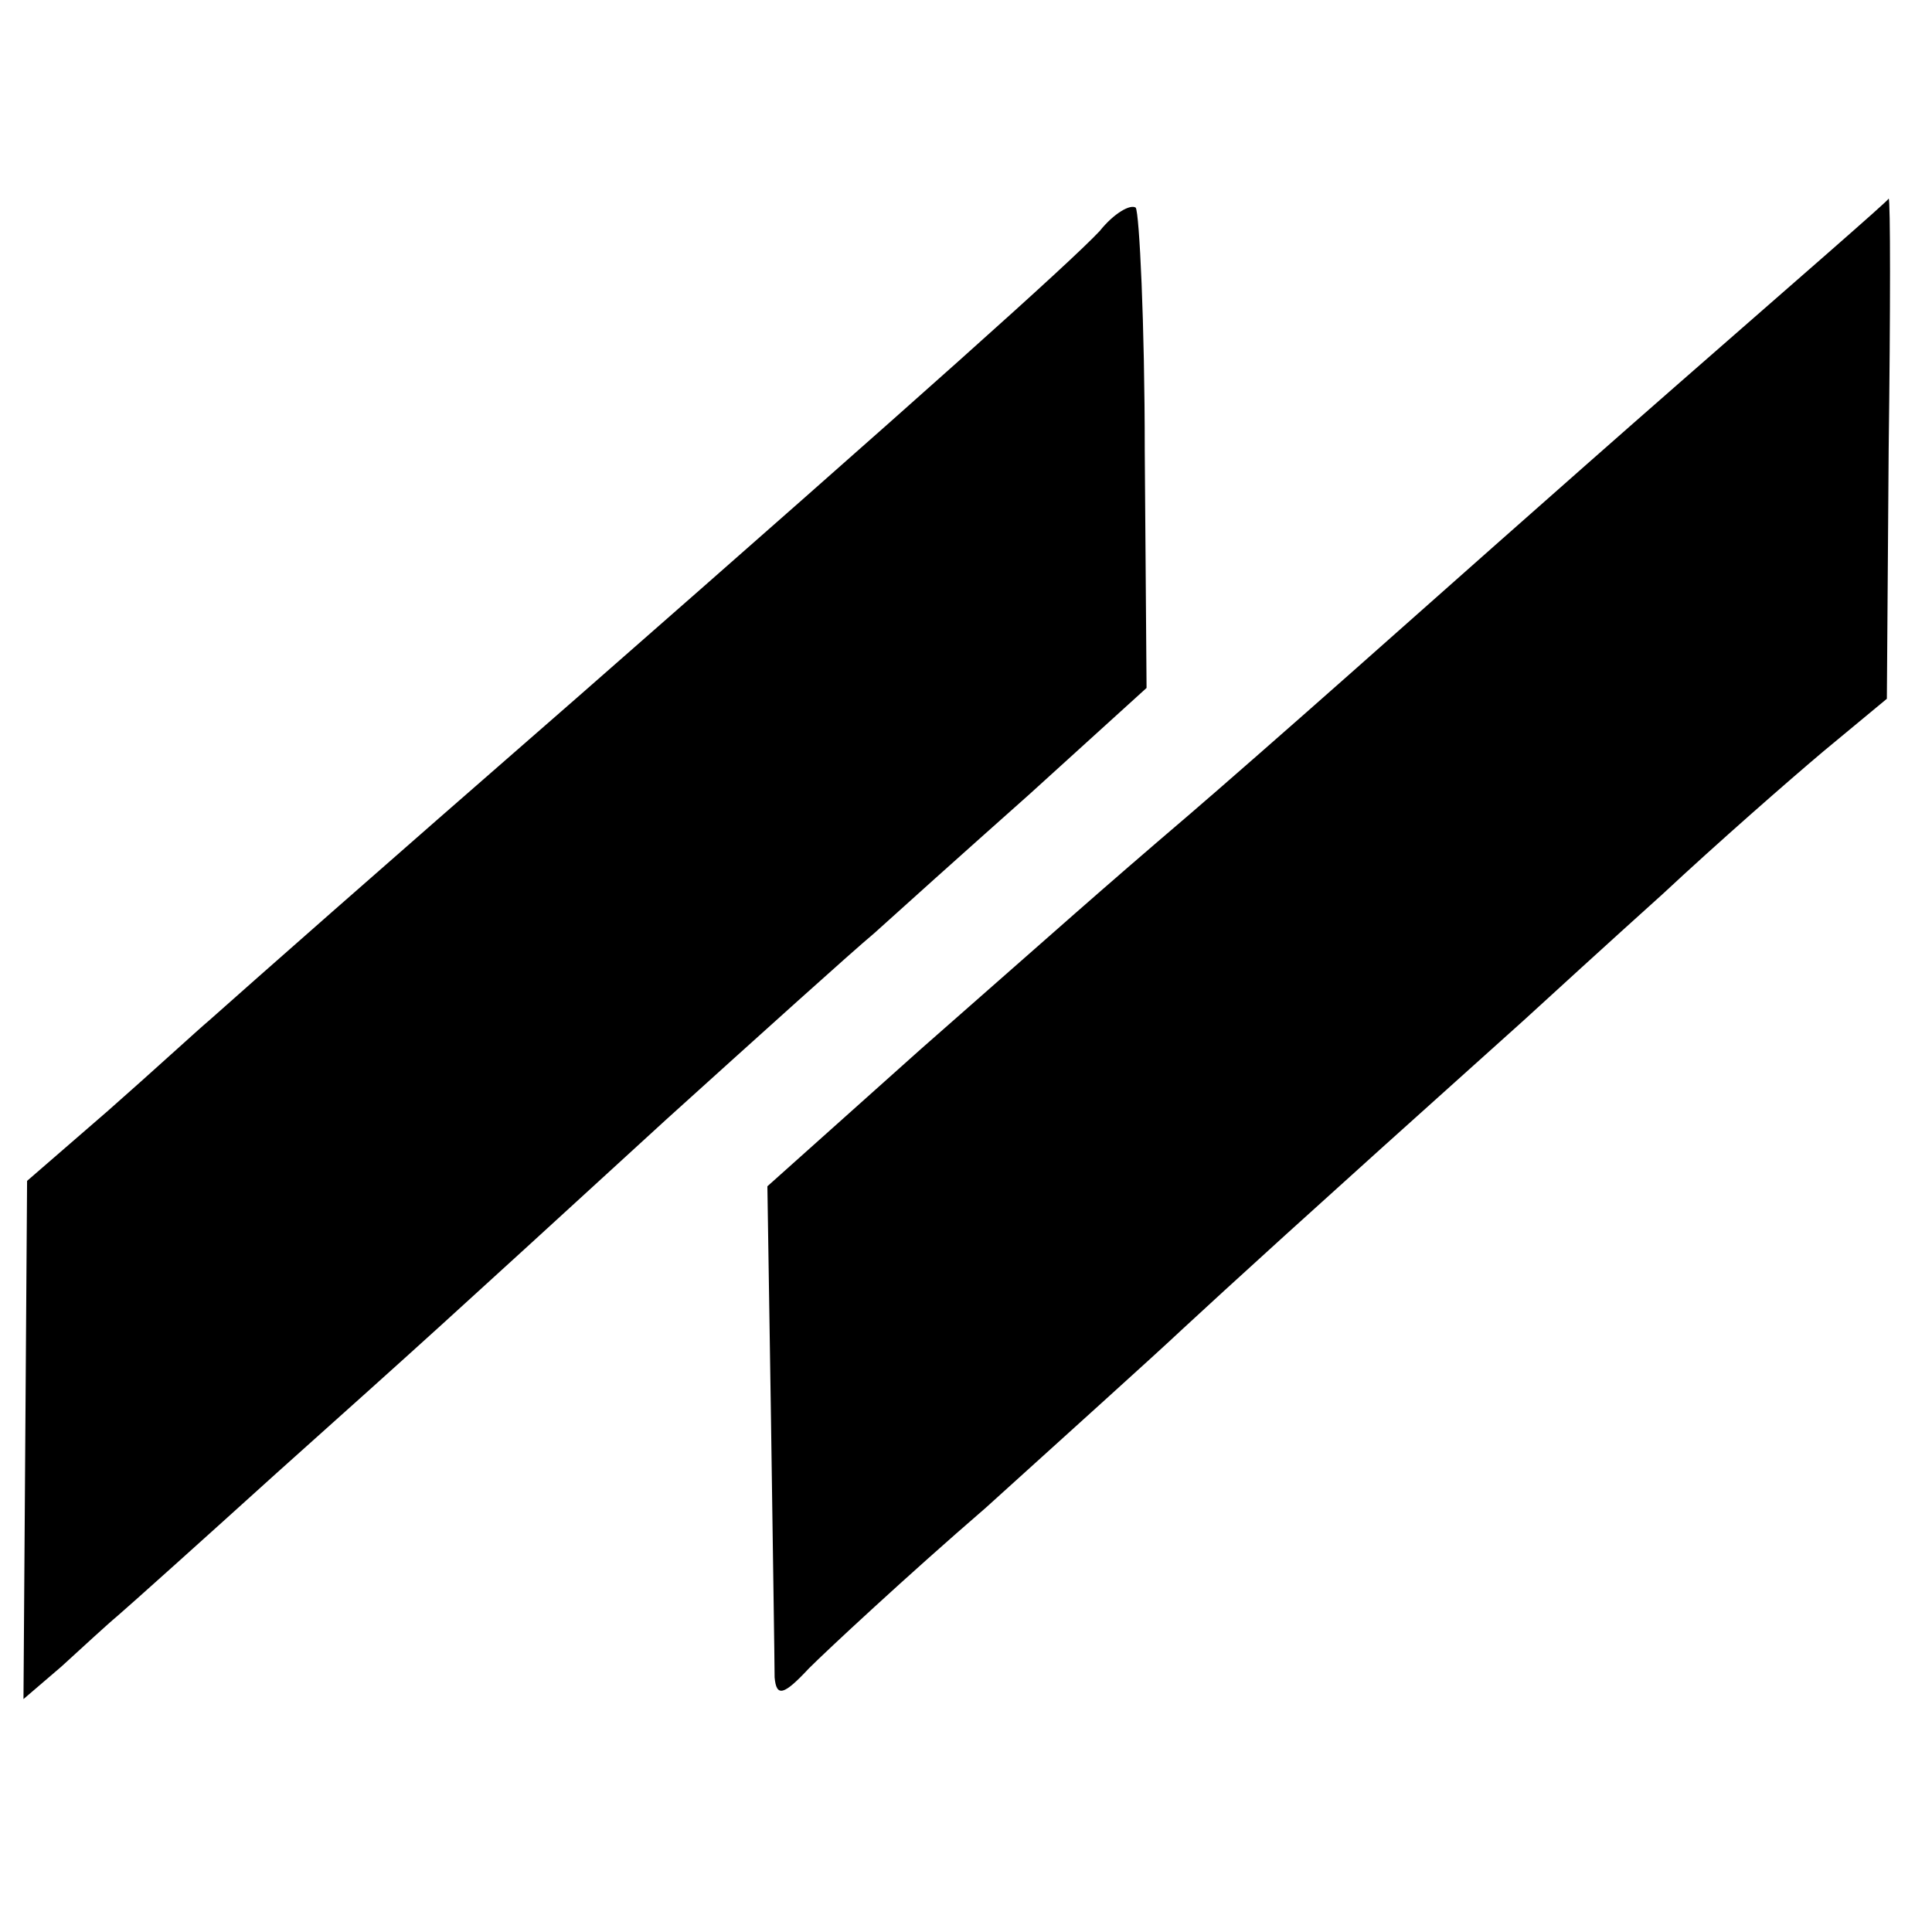
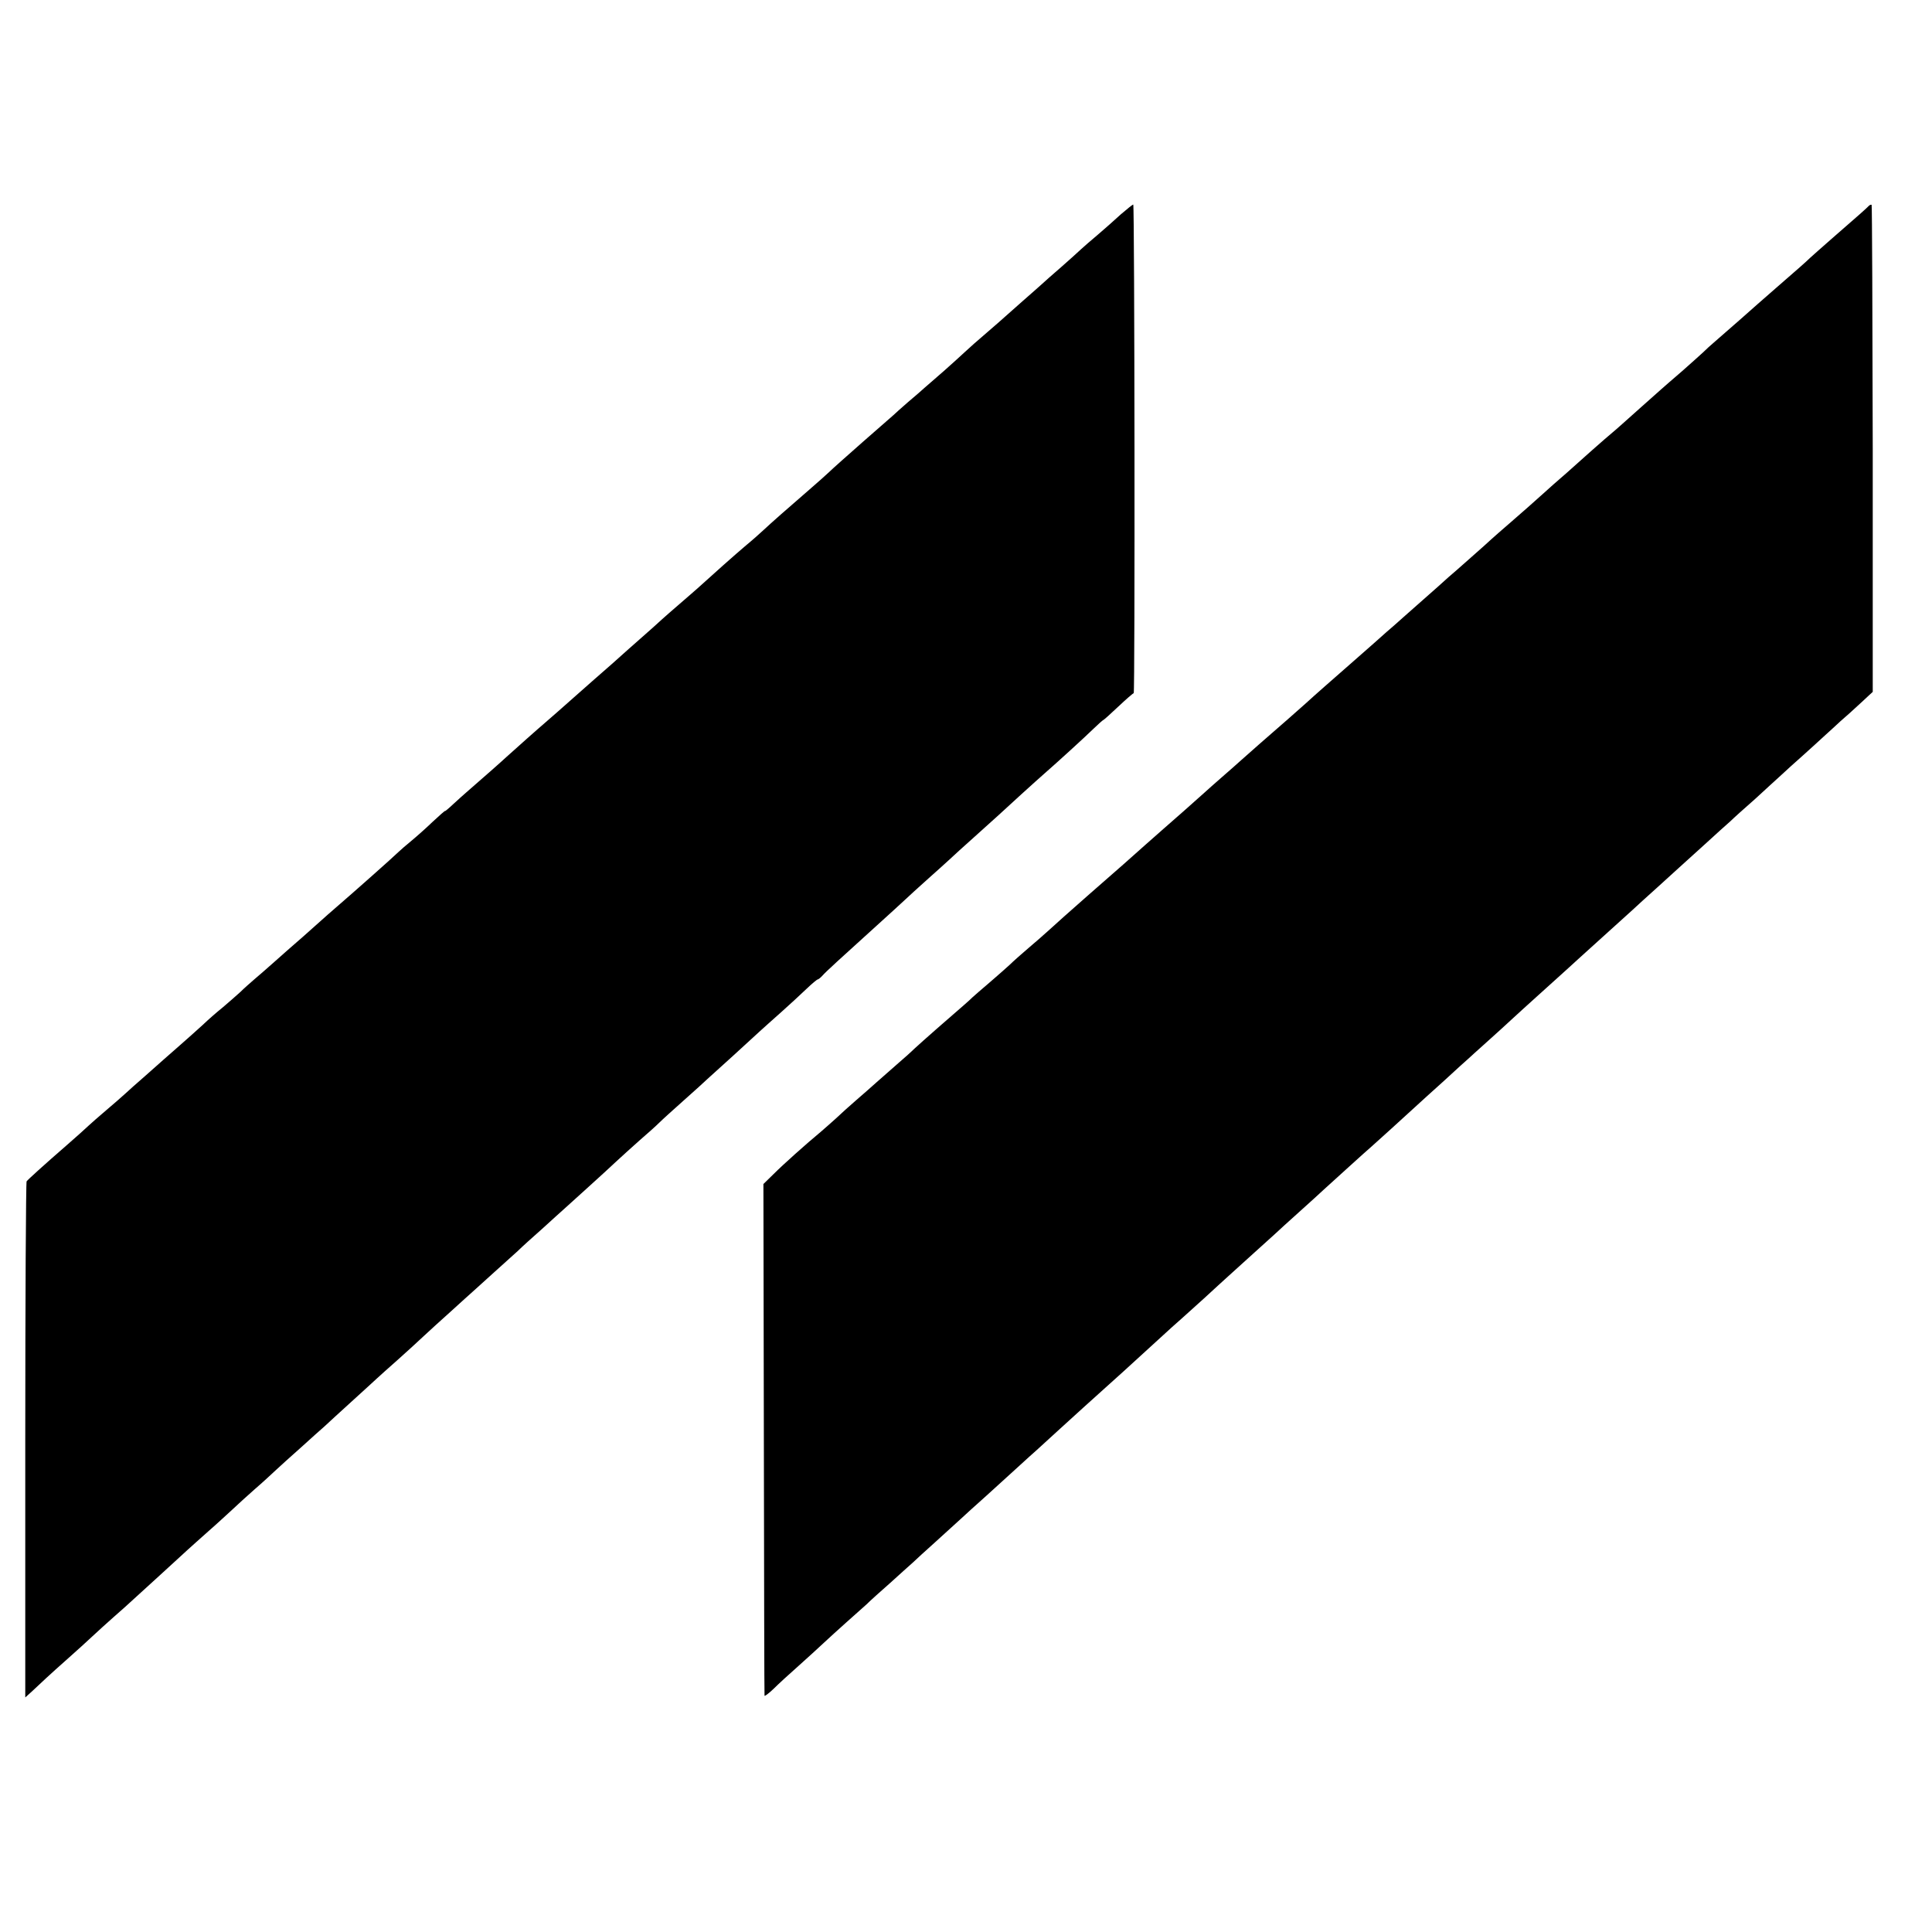
- <svg xmlns="http://www.w3.org/2000/svg" version="1.0" width="107pt" height="107pt" viewBox="0 0 107 107" preserveAspectRatio="xMidYMid meet">
-   <g transform="translate(0,107) scale(0.1,-0.1)" fill="#000000" stroke="none">
-     <path d="M609 942 c-17 -18 -95 -88 -289 -258 -117 -102 -177 -155 -204 -179 -6 -5 -31 -28 -56 -50 l-45 -39 -1 -144 -1 -143 21 18 c11 10 25 23 31 28 7 6 46 41 88 79 86 77 86 77 216 196 52 47 103 93 115 103 11 10 50 45 86 77 l65 59 -1 131 c0 71 -3 132 -5 135 -3 2 -12 -3 -20 -13z" />
-     <path d="M929 857 c-64 -56 -145 -128 -180 -159 -35 -31 -75 -66 -89 -78 -55 -47 -68 -59 -150 -131 l-85 -76 2 -129 c1 -71 2 -135 2 -143 1 -11 5 -10 19 5 10 10 54 51 98 89 43 39 92 83 109 99 26 24 63 58 189 171 12 11 47 43 77 70 30 28 70 63 89 79 l35 29 1 138 c1 77 1 139 0 139 0 -1 -53 -47 -117 -103z" />
+ <svg xmlns="http://www.w3.org/2000/svg" version="1.0" width="864pt" height="864pt" viewBox="0 0 864 864" preserveAspectRatio="xMidYMid meet">
+   <g transform="translate(0,864) scale(0.1,-0.1)" fill="#000000" stroke="none">
+     <path d="M5013 7682 c-28 -26 -75 -67 -104 -92 -30 -25 -63 -54 -75 -65 -11 -11 -52 -47 -89 -80 -38 -33 -77 -67 -85 -75 -9 -8 -47 -42 -85 -75 -37 -33 -73 -65 -79 -70 -6 -6 -42 -37 -80 -70 -39 -33 -84 -73 -102 -90 -17 -16 -60 -55 -94 -85 -35 -30 -73 -63 -84 -73 -12 -11 -45 -40 -75 -65 -30 -26 -59 -52 -65 -58 -6 -5 -67 -59 -136 -119 -69 -61 -137 -121 -151 -135 -15 -14 -55 -50 -90 -80 -96 -83 -171 -149 -204 -180 -16 -15 -52 -47 -80 -70 -44 -37 -153 -134 -220 -195 -13 -11 -47 -41 -76 -66 -30 -26 -66 -57 -80 -70 -14 -13 -56 -51 -94 -84 -38 -33 -73 -65 -79 -70 -6 -6 -67 -60 -136 -120 -69 -61 -138 -122 -155 -137 -16 -14 -41 -36 -55 -48 -33 -28 -134 -118 -175 -155 -28 -26 -94 -84 -179 -158 -12 -10 -38 -34 -59 -53 -20 -19 -37 -33 -37 -31 0 2 -24 -19 -54 -47 -29 -28 -73 -67 -96 -86 -23 -19 -50 -42 -59 -51 -20 -20 -206 -185 -277 -246 -12 -10 -54 -47 -94 -83 -40 -36 -82 -73 -94 -83 -12 -10 -50 -44 -85 -75 -35 -31 -77 -68 -94 -82 -16 -14 -45 -39 -63 -57 -19 -17 -54 -48 -79 -69 -25 -20 -65 -55 -89 -78 -24 -22 -70 -63 -102 -91 -31 -27 -65 -57 -74 -65 -9 -8 -45 -40 -80 -71 -36 -31 -76 -67 -90 -80 -14 -13 -52 -46 -85 -74 -32 -27 -68 -59 -80 -70 -11 -11 -54 -49 -95 -85 -107 -93 -174 -154 -181 -163 -3 -5 -6 -526 -6 -1158 l0 -1150 31 28 c16 15 45 42 62 58 18 17 63 57 100 90 37 33 86 77 108 98 23 22 66 60 96 87 30 26 69 61 86 77 16 15 72 66 124 113 51 47 105 96 119 109 14 13 57 51 95 85 38 33 85 77 106 96 20 19 65 60 99 90 35 30 77 69 94 85 18 17 68 62 112 101 44 40 92 83 106 95 14 13 67 62 119 109 52 47 103 94 115 105 12 11 54 49 95 85 40 36 92 83 115 105 24 22 78 72 121 110 43 39 89 81 104 94 14 13 56 51 94 85 37 33 83 75 101 91 17 17 67 62 110 100 42 39 90 81 105 95 15 14 63 57 105 95 43 39 97 88 120 110 24 22 71 65 105 95 35 30 75 66 89 80 14 14 64 59 110 100 46 41 94 84 105 95 12 11 64 58 116 105 51 47 105 96 119 109 14 13 57 51 95 85 37 33 88 80 113 104 24 23 47 42 50 42 3 0 13 8 22 18 16 18 73 70 241 222 52 47 109 99 126 115 18 17 63 58 101 92 38 34 83 74 100 90 16 15 65 60 108 98 43 39 93 84 111 100 33 31 174 159 204 185 63 55 180 162 217 198 24 23 45 42 47 42 2 0 32 27 67 60 35 33 66 60 69 60 6 0 4 2179 -2 2185 -1 2 -26 -18 -55 -43z" />
+     <path d="M8354 7716 c-12 -12 -33 -31 -163 -144 -45 -40 -89 -78 -96 -85 -15 -15 -57 -52 -155 -137 -41 -36 -77 -67 -80 -70 -6 -6 -137 -121 -189 -166 -19 -16 -43 -38 -55 -50 -12 -11 -54 -49 -95 -85 -41 -35 -82 -71 -91 -79 -9 -8 -49 -44 -90 -80 -40 -36 -78 -70 -84 -75 -6 -6 -42 -37 -81 -70 -38 -33 -76 -67 -85 -75 -9 -8 -47 -42 -84 -75 -38 -33 -84 -73 -102 -90 -51 -46 -84 -75 -153 -135 -35 -30 -71 -62 -80 -70 -9 -9 -52 -47 -95 -85 -44 -39 -87 -77 -97 -85 -14 -13 -44 -40 -204 -181 -22 -20 -55 -49 -74 -65 -18 -16 -43 -38 -55 -49 -12 -11 -53 -47 -91 -80 -106 -93 -177 -155 -215 -190 -37 -33 -107 -95 -204 -179 -32 -28 -70 -62 -86 -76 -15 -14 -53 -47 -85 -75 -31 -27 -67 -59 -79 -70 -51 -46 -127 -113 -181 -160 -31 -27 -69 -61 -85 -75 -33 -30 -145 -129 -252 -222 -80 -70 -150 -133 -183 -163 -18 -16 -56 -50 -86 -75 -29 -25 -67 -58 -84 -75 -18 -16 -58 -52 -91 -80 -32 -27 -66 -57 -75 -65 -16 -16 -35 -32 -159 -140 -41 -36 -86 -76 -101 -90 -14 -14 -49 -45 -78 -70 -28 -25 -69 -61 -91 -80 -21 -19 -62 -55 -91 -80 -29 -25 -70 -62 -91 -82 -22 -20 -53 -47 -68 -60 -64 -53 -167 -145 -210 -188 l-46 -45 2 -1140 c1 -627 2 -1144 3 -1148 0 -4 18 9 40 30 21 21 71 67 112 103 40 36 91 82 113 103 22 21 67 61 99 90 33 29 74 66 92 82 17 17 65 60 106 96 41 37 86 78 100 90 14 13 60 56 103 94 43 39 92 84 110 100 18 17 70 64 116 105 45 41 110 100 143 130 33 30 70 64 83 75 12 11 59 54 104 95 45 41 95 86 110 100 159 143 196 176 320 290 51 47 102 93 114 103 11 10 57 51 101 91 44 41 92 84 106 97 69 62 184 167 209 189 15 14 64 59 110 100 46 41 95 86 110 100 40 36 189 172 214 193 18 16 152 137 206 187 9 8 61 56 116 105 54 50 104 95 110 100 6 6 43 39 83 75 40 36 90 81 110 100 21 19 75 69 121 110 46 41 106 96 134 121 28 26 63 57 77 70 91 82 176 159 209 189 20 19 70 64 110 100 40 36 84 76 99 90 15 14 67 61 116 105 48 44 99 90 113 102 13 13 63 58 111 100 47 43 100 92 118 108 18 17 60 55 94 85 34 30 78 71 99 90 21 19 53 48 71 65 19 16 59 52 89 80 l55 51 0 1086 c-1 598 -3 1089 -5 1092 -3 2 -10 -1 -16 -8z" />
  </g>
</svg>
